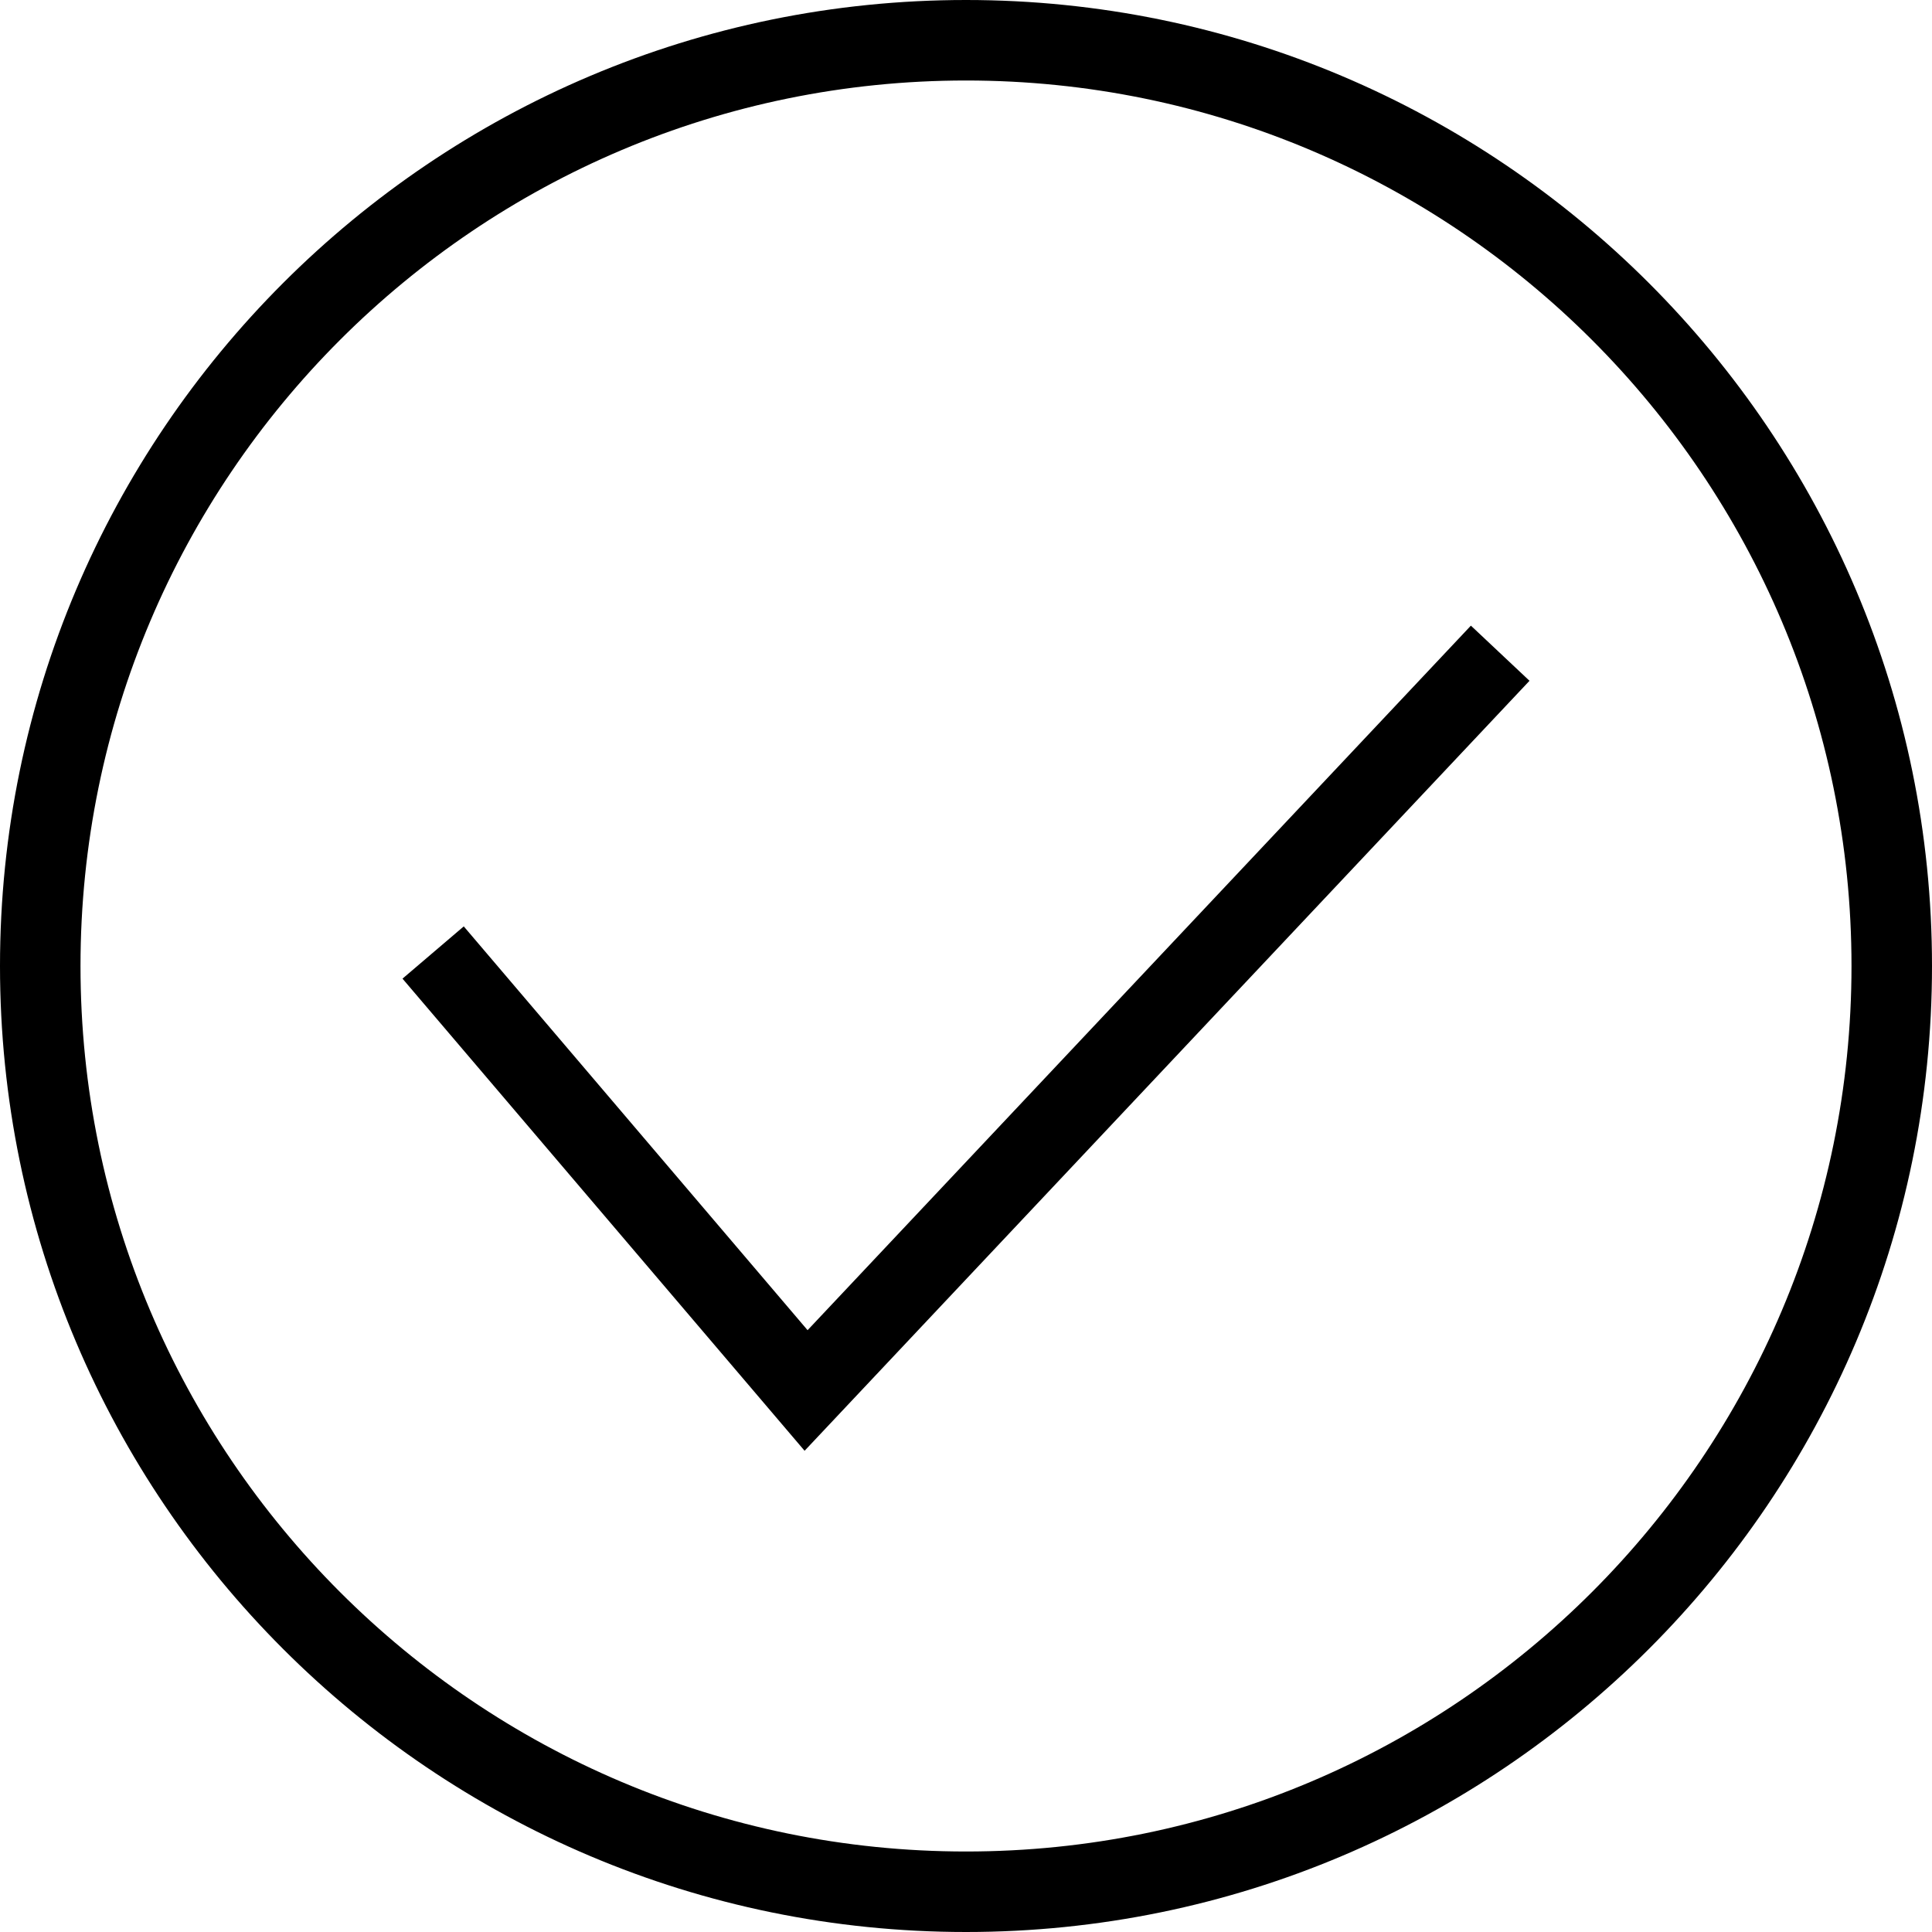
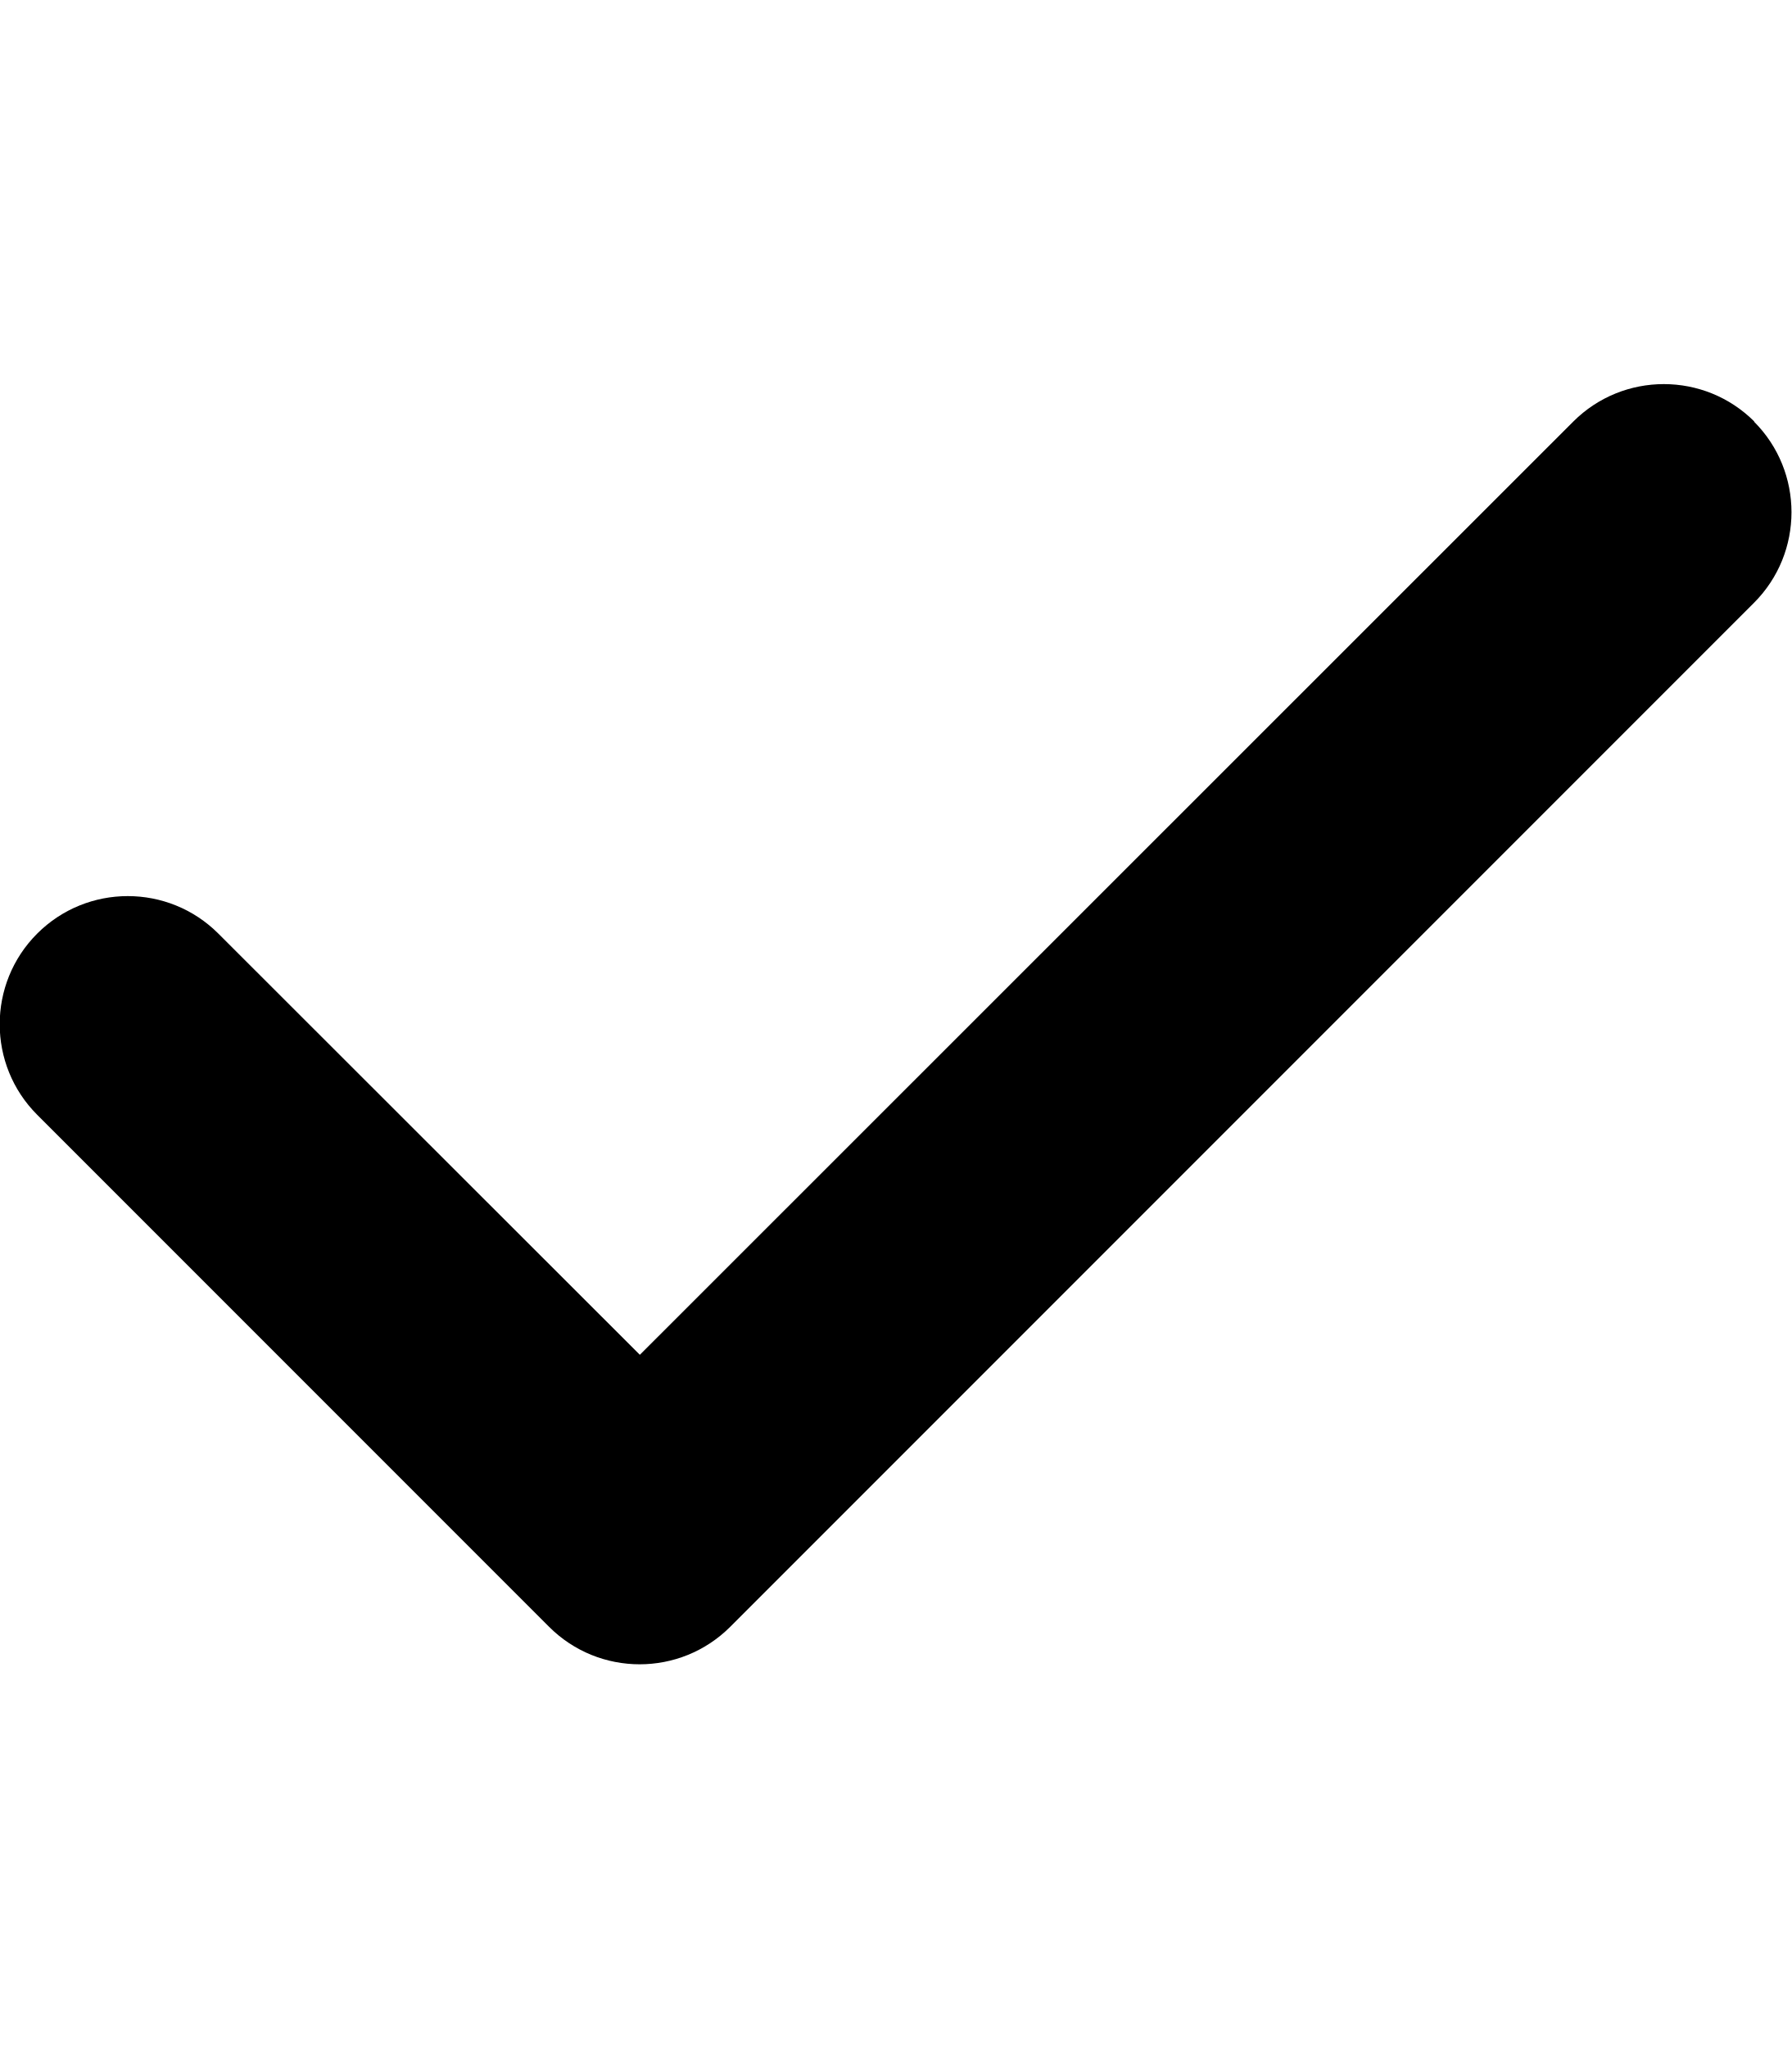
- <svg xmlns="http://www.w3.org/2000/svg" fill-rule="evenodd" clip-rule="evenodd" fill="current">
-   <path d="M12 0c6.623 0 12 5.377 12 12s-5.377 12-12 12-12-5.377-12-12 5.377-12 12-12zm0 1c6.071 0 11 4.929 11 11s-4.929 11-11 11-11-4.929-11-11 4.929-11 11-11zm7 7.457l-9.005 9.565-4.995-5.865.761-.649 4.271 5.016 8.24-8.752.728.685z" />
+ <svg xmlns="http://www.w3.org/2000/svg" height="1em" viewBox="0 0 448 512">
+   <path d="M438.6 105.4c12.5 12.5 12.5 32.8 0 45.3l-256 256c-12.5 12.5-32.8 12.5-45.3 0l-128-128c-12.5-12.5-12.5-32.8 0-45.3s32.8-12.5 45.3 0L160 338.7 393.4 105.4c12.5-12.5 32.8-12.5 45.3 0z" />
</svg>
